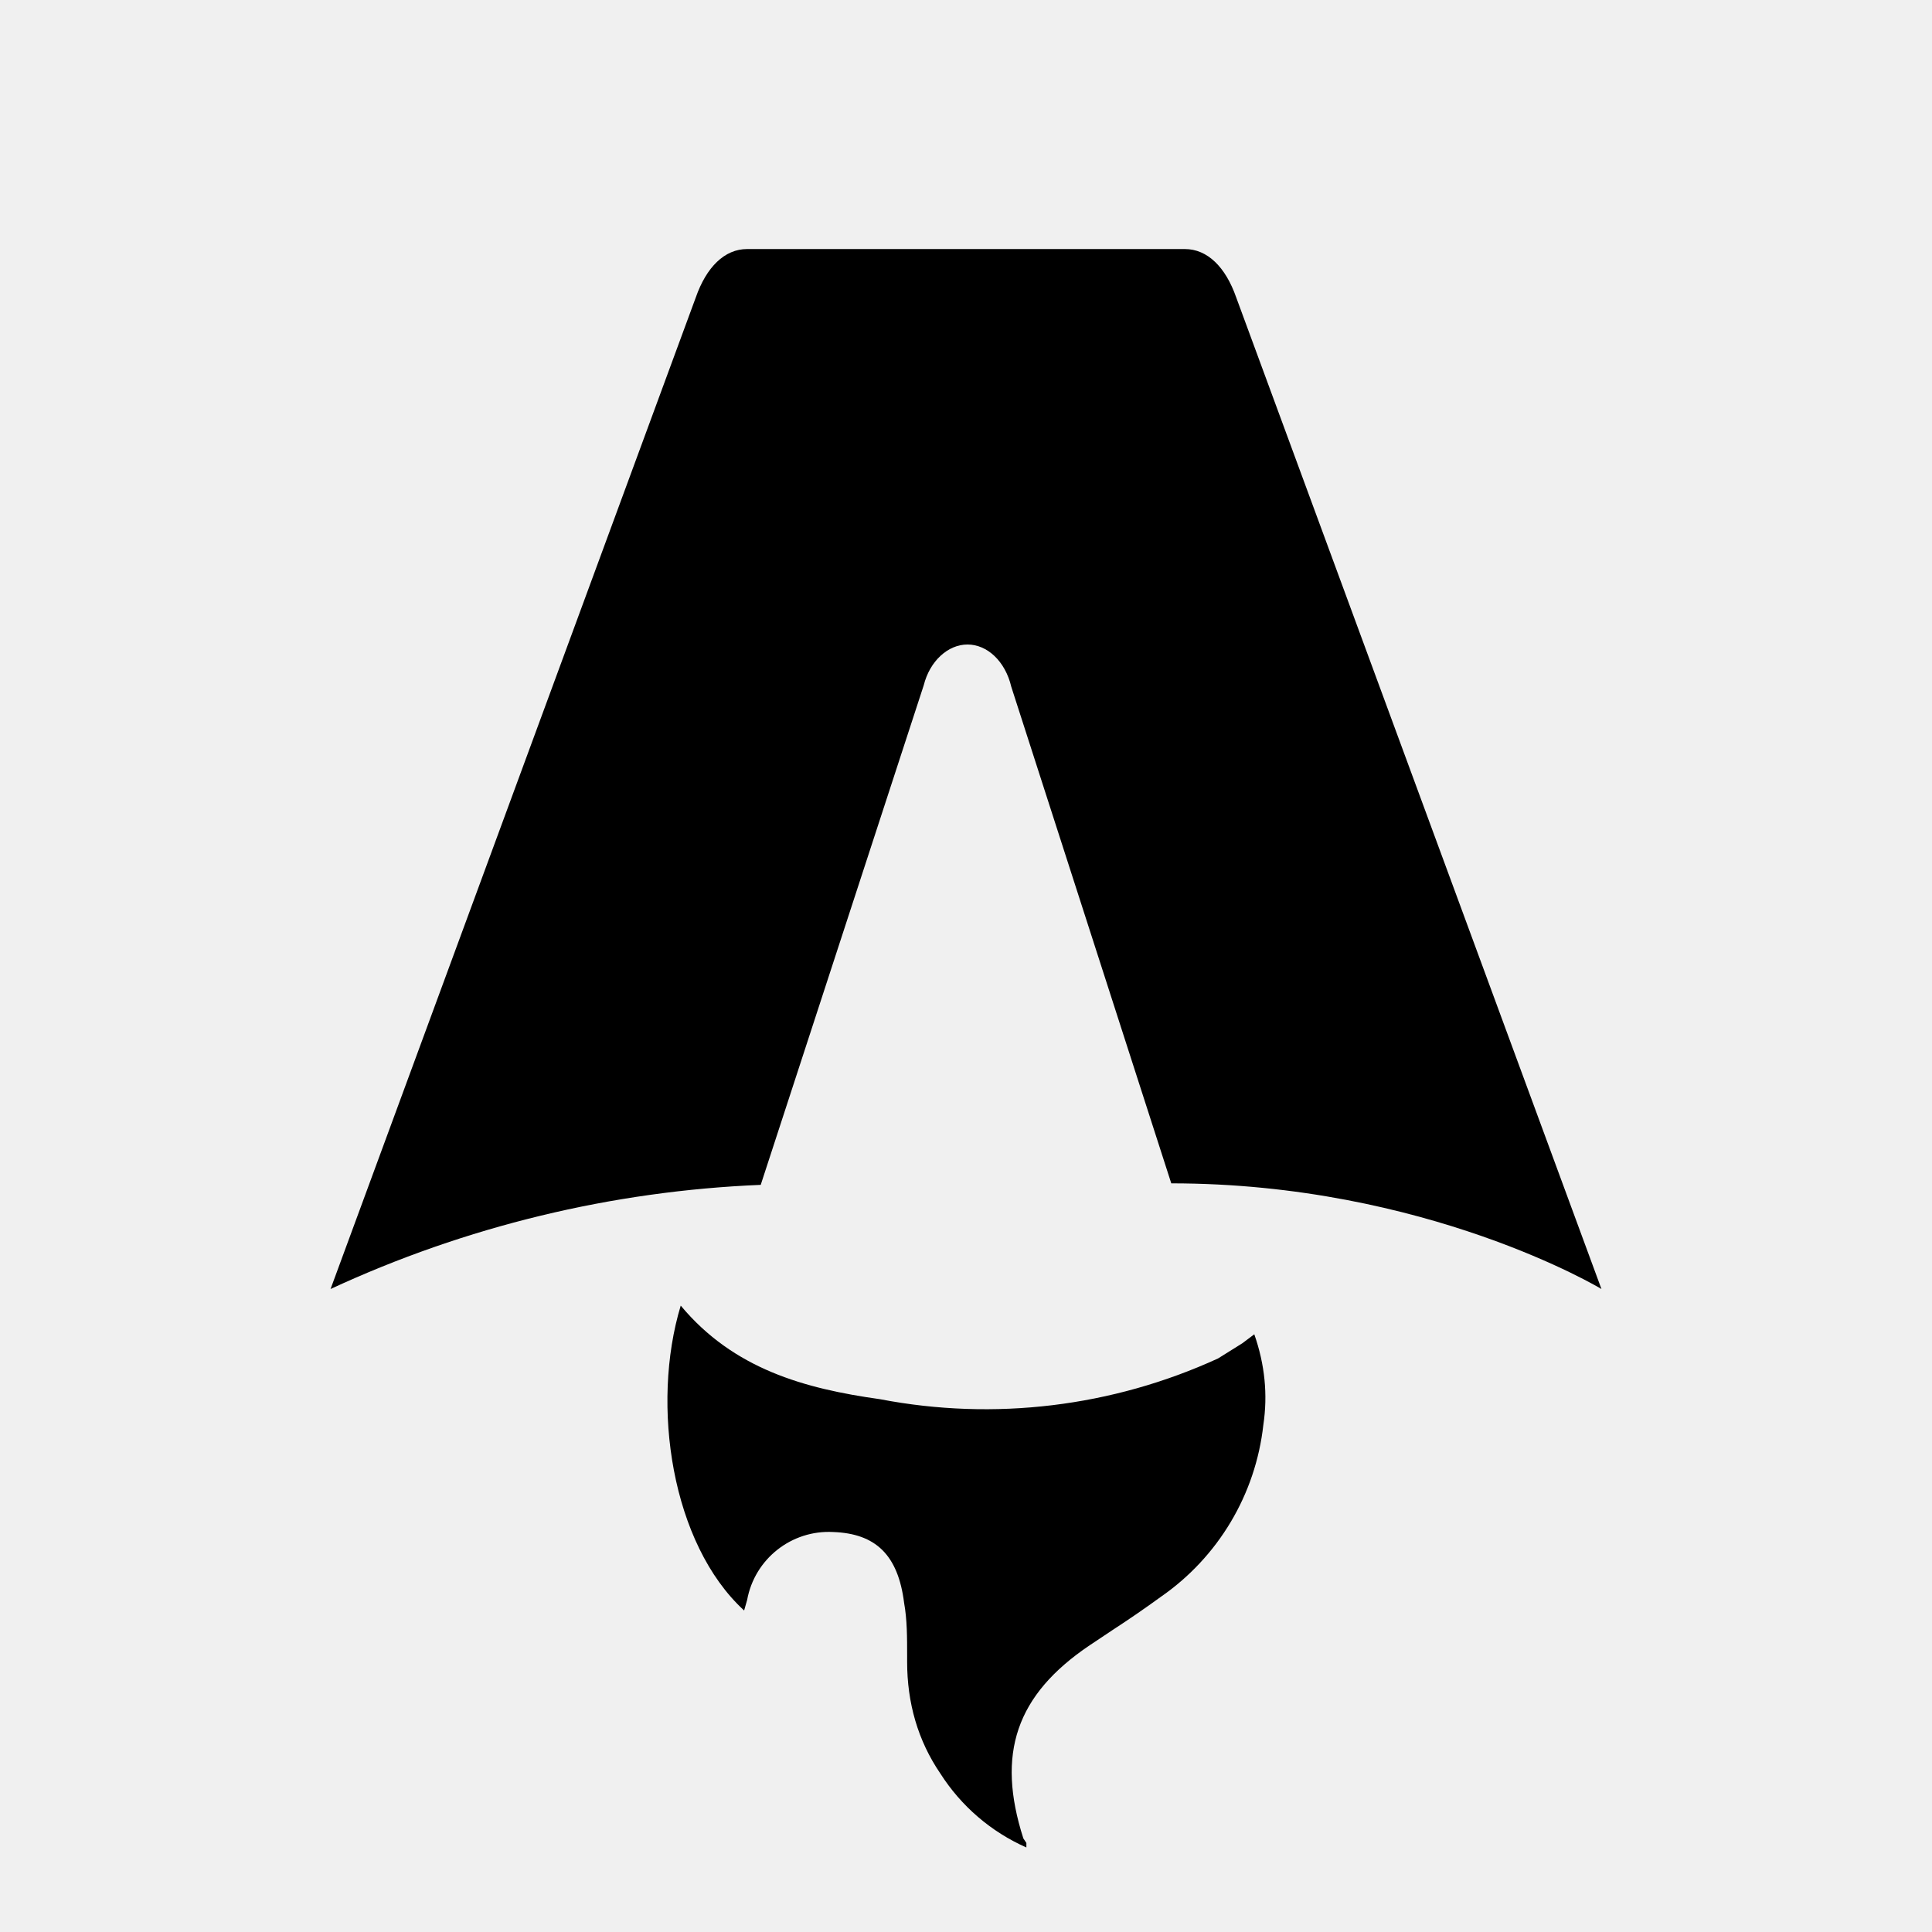
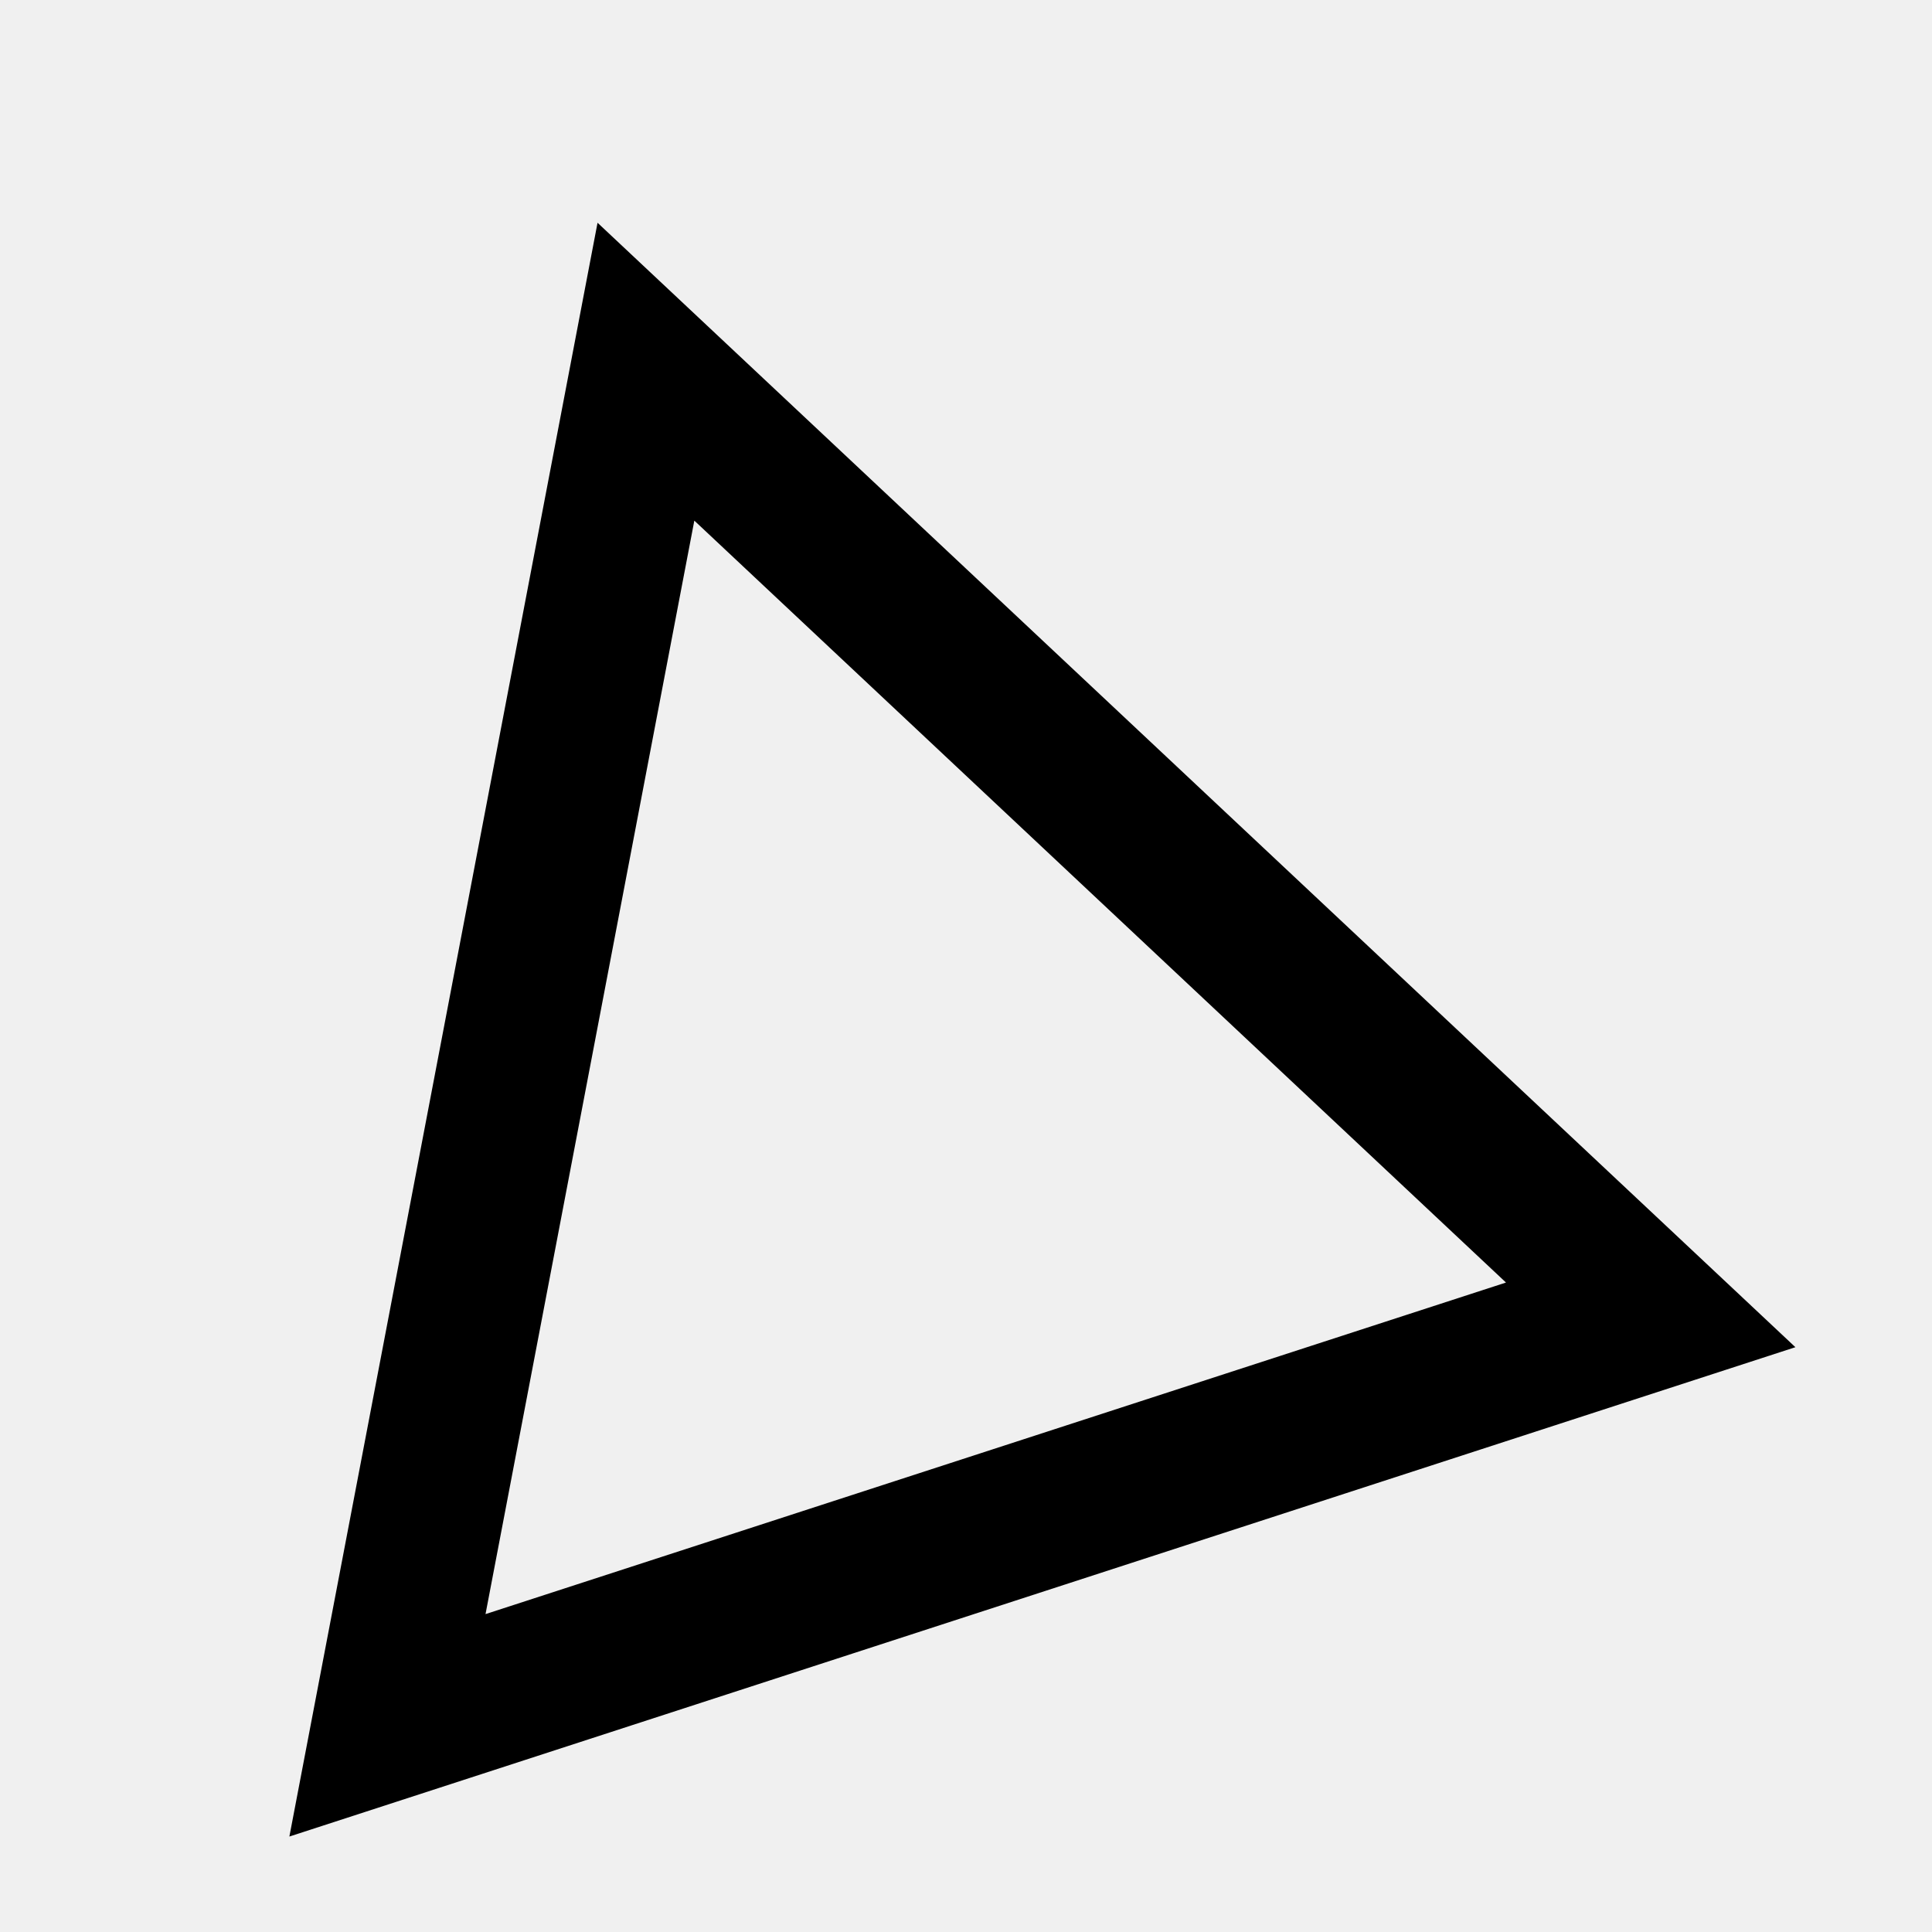
- <svg xmlns="http://www.w3.org/2000/svg" fill="none" viewBox="0 0 128 128">
-   <path d="M50.4 78.5a75.1 75.1 0 0 0-28.5 6.9l24.2-65.7c.7-2 1.9-3.2 3.4-3.2h29c1.5 0 2.7 1.2 3.4 3.2l24.2 65.7s-11.6-7-28.5-7L67 45.5c-.4-1.7-1.6-2.8-2.9-2.8-1.3 0-2.5 1.1-2.9 2.7L50.4 78.5Zm-1.1 28.2Zm-4.2-20.2c-2 6.6-.6 15.8 4.2 20.2a17.5 17.5 0 0 1 .2-.7 5.5 5.5 0 0 1 5.7-4.5c2.8.1 4.3 1.5 4.7 4.7.2 1.1.2 2.3.2 3.5v.4c0 2.7.7 5.2 2.2 7.4a13 13 0 0 0 5.7 4.9v-.3l-.2-.3c-1.8-5.6-.5-9.5 4.4-12.8l1.5-1a73 73 0 0 0 3.2-2.2 16 16 0 0 0 6.8-11.4c.3-2 .1-4-.6-6l-.8.6-1.6 1a37 37 0 0 1-22.4 2.7c-5-.7-9.7-2-13.2-6.2Z" />
-   <style>
-         path { fill: #000; }
-         @media (prefers-color-scheme: dark) {
-             path { fill: #FFF; }
-         }
-     </style>
+ <svg xmlns="http://www.w3.org/2000/svg" viewBox="0 0 64 64" aria-hidden="true">
+   <polygon points="28 10 50 50 6 50" fill="none" stroke="#000" stroke-width="5" stroke-linejoin="miter" stroke-miterlimit="12" transform="rotate(-18 32 32)" />
</svg>
